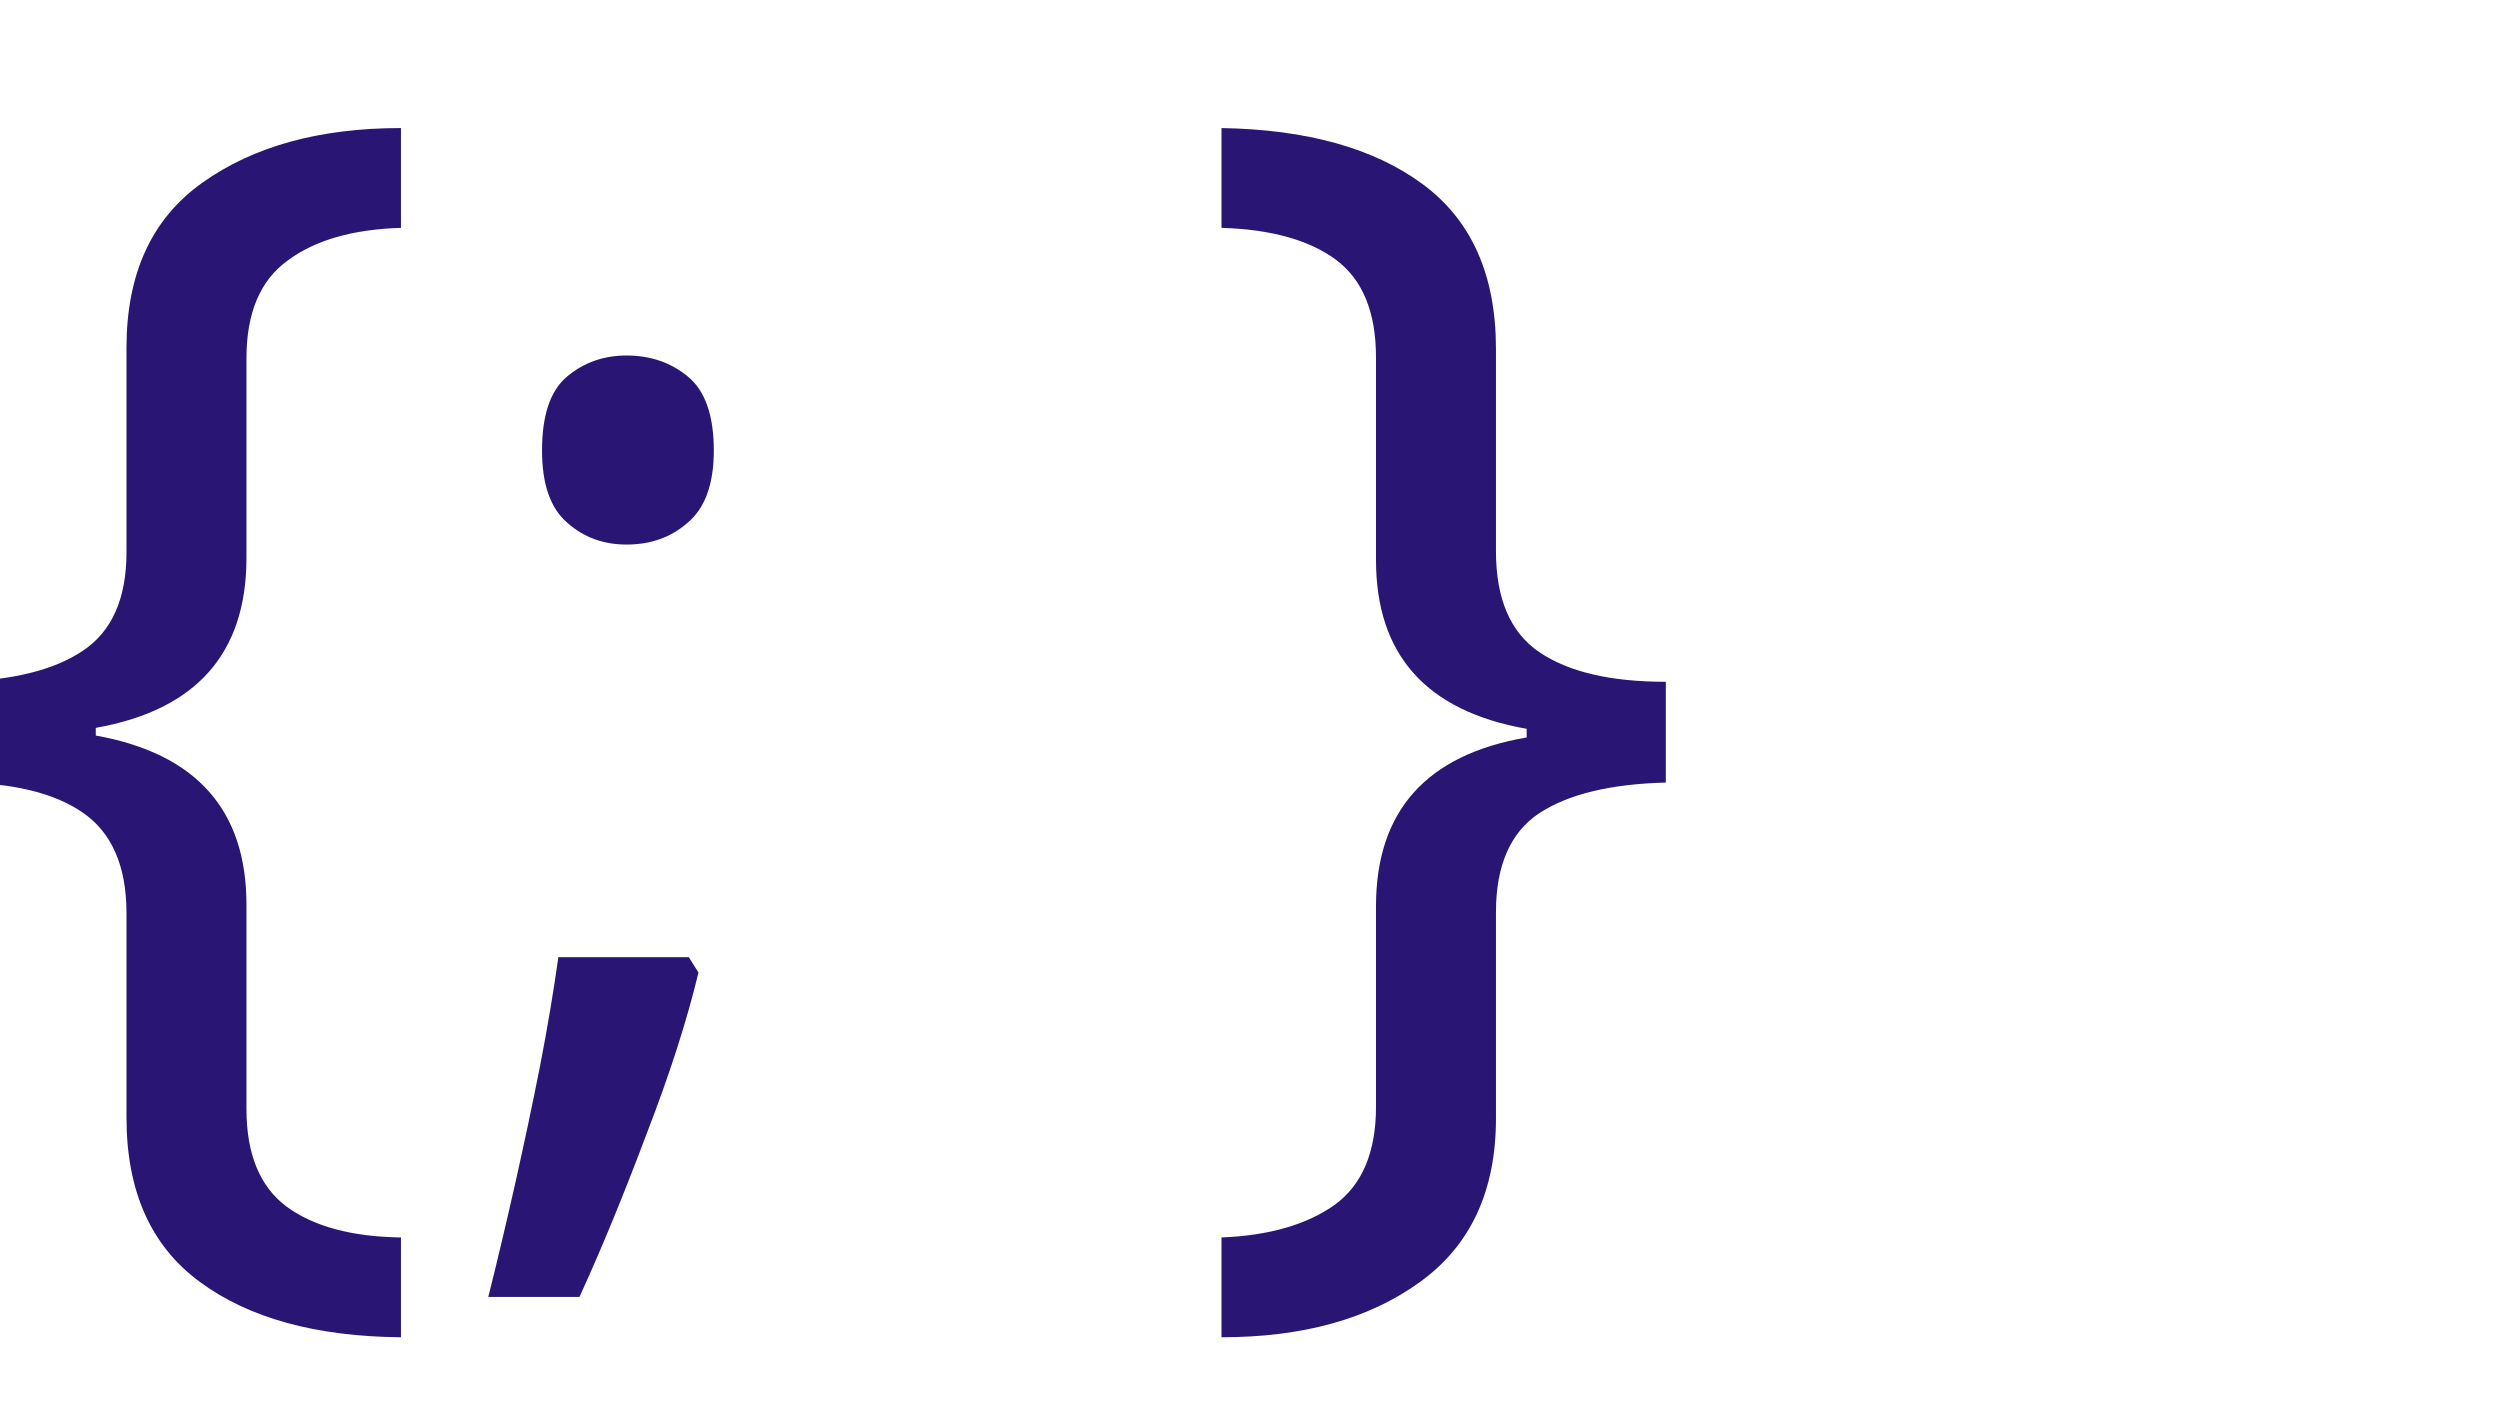
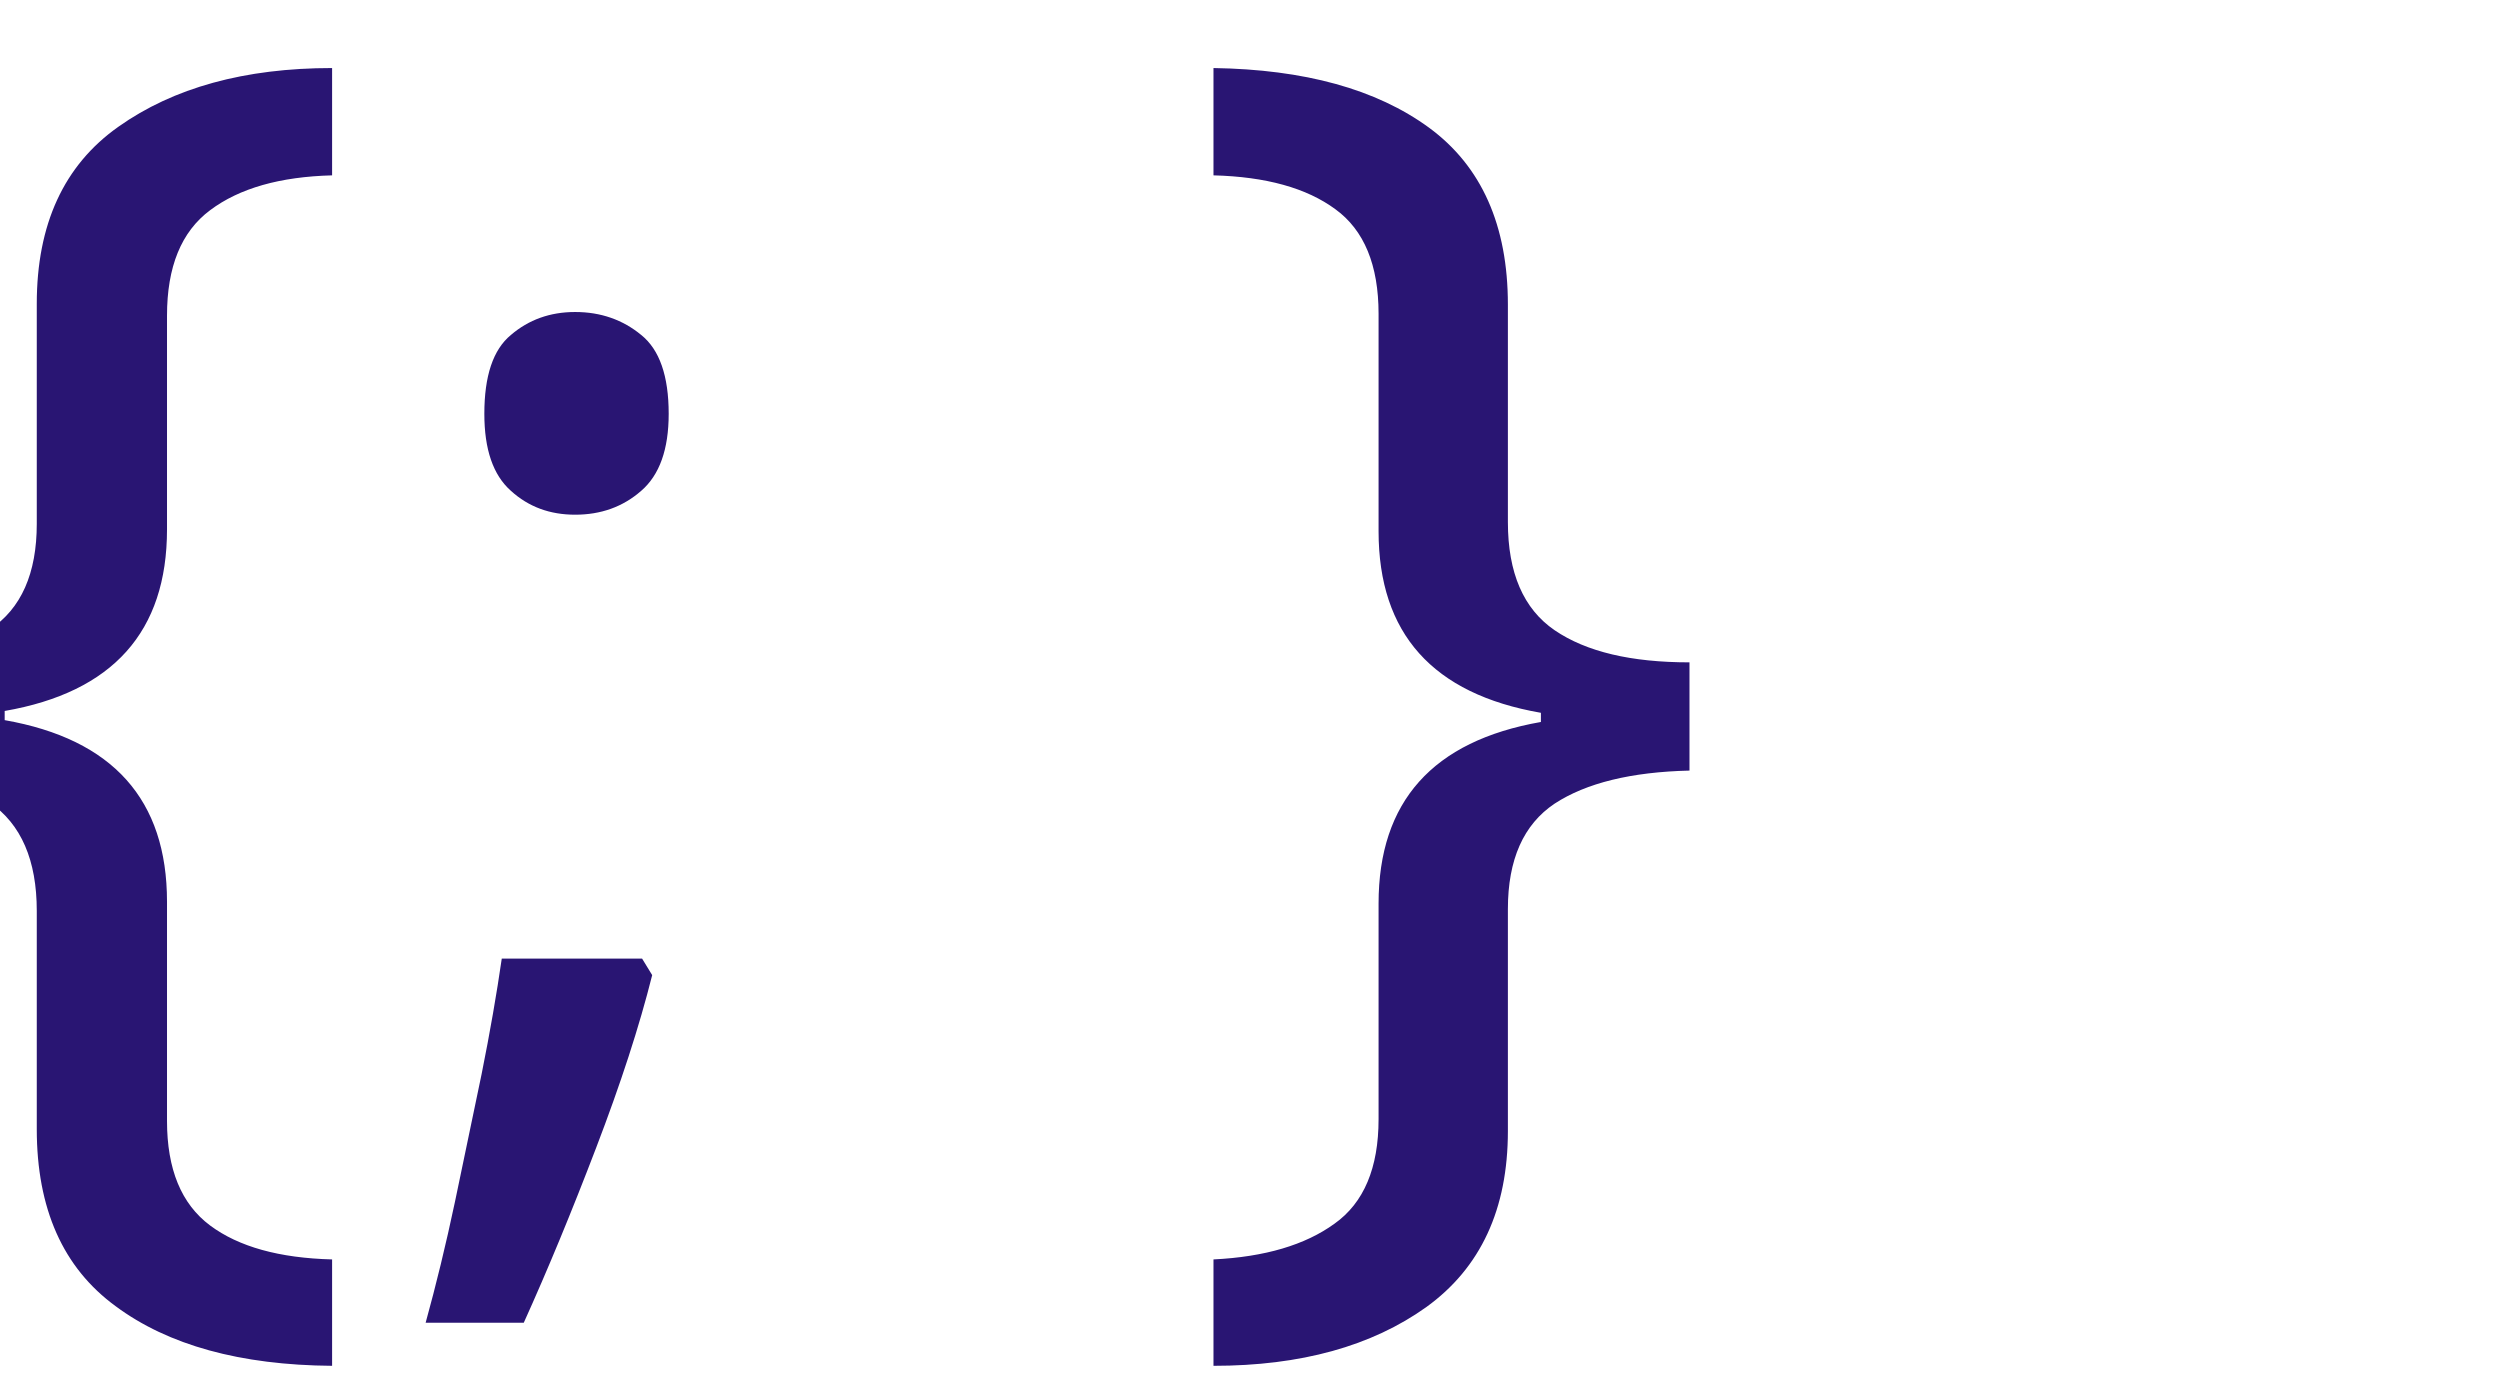
- <svg xmlns="http://www.w3.org/2000/svg" version="1.1" viewBox="0 0 160.432 91.124" id="svg64" width="160.432" height="91.124">
-   <defs id="defs68" />
-   <g transform="matrix(3.941483,0,0,3.941483,-482.5668,-437.4626)" font-style="normal" font-weight="normal" letter-spacing="0px" word-spacing="0px" id="g62" style="font-style:normal;font-weight:normal;font-family:sans-serif;letter-spacing:0px;word-spacing:0px;fill-opacity:1;stroke:none;stroke-linecap:butt;stroke-linejoin:miter;stroke-opacity:1">
-     <text x="121.1" y="129.2" style="font-size:10.583px;line-height:6.615px;fill:#291573;stroke-width:0.265px" xml:space="preserve" font-size="10.583px" id="text4">
-       <tspan x="121.1" y="129.2" font-size="22.578px" id="tspan2" style="font-size:22.578px;fill:#291573;fill-opacity:1;stroke-width:0.265px">{; }</tspan>
+ <svg xmlns="http://www.w3.org/2000/svg" id="svg8" version="1.1" viewBox="0 0 42.591 23.407" height="23.407mm" width="42.591mm">
+   <defs id="defs2" />
+   <g transform="translate(-46.36572,-111.2939)" id="layer1">
+     <text id="text4487" y="130.564" x="43.195" style="font-style:normal;font-weight:normal;font-size:25.364px;line-height:15.852px;font-family:sans-serif;letter-spacing:0px;word-spacing:0px;fill:#291573;fill-opacity:1;stroke:none;stroke-width:0.634px;stroke-linecap:butt;stroke-linejoin:miter;stroke-opacity:1;" xml:space="preserve">
+       <tspan style="stroke-width:0.634px;fill:#291573;fill-opacity:1;" y="130.564" x="43.195" id="tspan4485">{; }</tspan>
    </text>
-     <flowRoot transform="scale(0.26458)" style="font-size:40px;line-height:25px;fill:#000000;stroke-width:1px" xml:space="preserve" font-size="40px" id="flowRoot12">
-       <flowRegion id="flowRegion8">
-         <path d="M 354.3,571 H 508.6 V 671 H 354.3 Z" id="path6" />
-       </flowRegion>
-       <flowPara id="flowPara10" />
-     </flowRoot>
-     <flowRoot transform="scale(0.26458)" style="font-size:40px;line-height:25px;fill:#000000;stroke-width:1px" xml:space="preserve" font-size="40px" id="flowRoot20">
-       <flowRegion id="flowRegion16">
-         <path d="m 543,951 h 97 v 134.4 h -97 z" id="path14" />
-       </flowRegion>
-       <flowPara id="flowPara18" />
-     </flowRoot>
-     <flowRoot transform="scale(0.26458)" style="font-size:40px;line-height:25px;fill:#000000;stroke-width:1px" xml:space="preserve" font-size="40px" id="flowRoot28">
-       <flowRegion id="flowRegion24">
-         <path d="m 443,948.2 h 325.6 v 194.3 H 443 Z" id="path22" />
-       </flowRegion>
-       <flowPara id="flowPara26" />
-     </flowRoot>
-     <flowRoot transform="scale(0.26458)" style="font-size:40px;line-height:25px;fill:#000000;stroke-width:1px" xml:space="preserve" font-size="40px" id="flowRoot36">
-       <flowRegion id="flowRegion32">
-         <path d="M 395.7,523.2 H 435 v 111.4 h -39.3 z" id="path30" />
-       </flowRegion>
-       <flowPara id="flowPara34" />
-     </flowRoot>
-     <flowRoot transform="scale(0.26458)" style="font-size:40px;line-height:25px;fill:#000000;stroke-width:1px" xml:space="preserve" font-size="40px" id="flowRoot44">
-       <flowRegion id="flowRegion40">
-         <path d="M 421.3,388.7 H 718.8 V 536.5 H 421.3 Z" id="path38" />
-       </flowRegion>
-       <flowPara id="flowPara42" />
-     </flowRoot>
-     <flowRoot transform="scale(0.26458)" style="font-size:40px;line-height:25px;fill:#000000;stroke-width:1px" xml:space="preserve" font-size="40px" id="flowRoot52">
-       <flowRegion id="flowRegion48">
-         <path d="m 632.3,366.4 h 69.5 v 153.2 h -69.5 z" id="path46" />
-       </flowRegion>
-       <flowPara id="flowPara50" />
-     </flowRoot>
-     <flowRoot transform="scale(0.26458)" style="font-size:40px;line-height:25px;fill:#000000;stroke-width:1px" xml:space="preserve" font-size="40px" id="flowRoot60">
-       <flowRegion id="flowRegion56">
-         <path d="m 620,379.8 h 97 v 190.6 h -97 z" id="path54" />
-       </flowRegion>
-       <flowPara id="flowPara58" />
-     </flowRoot>
  </g>
</svg>
